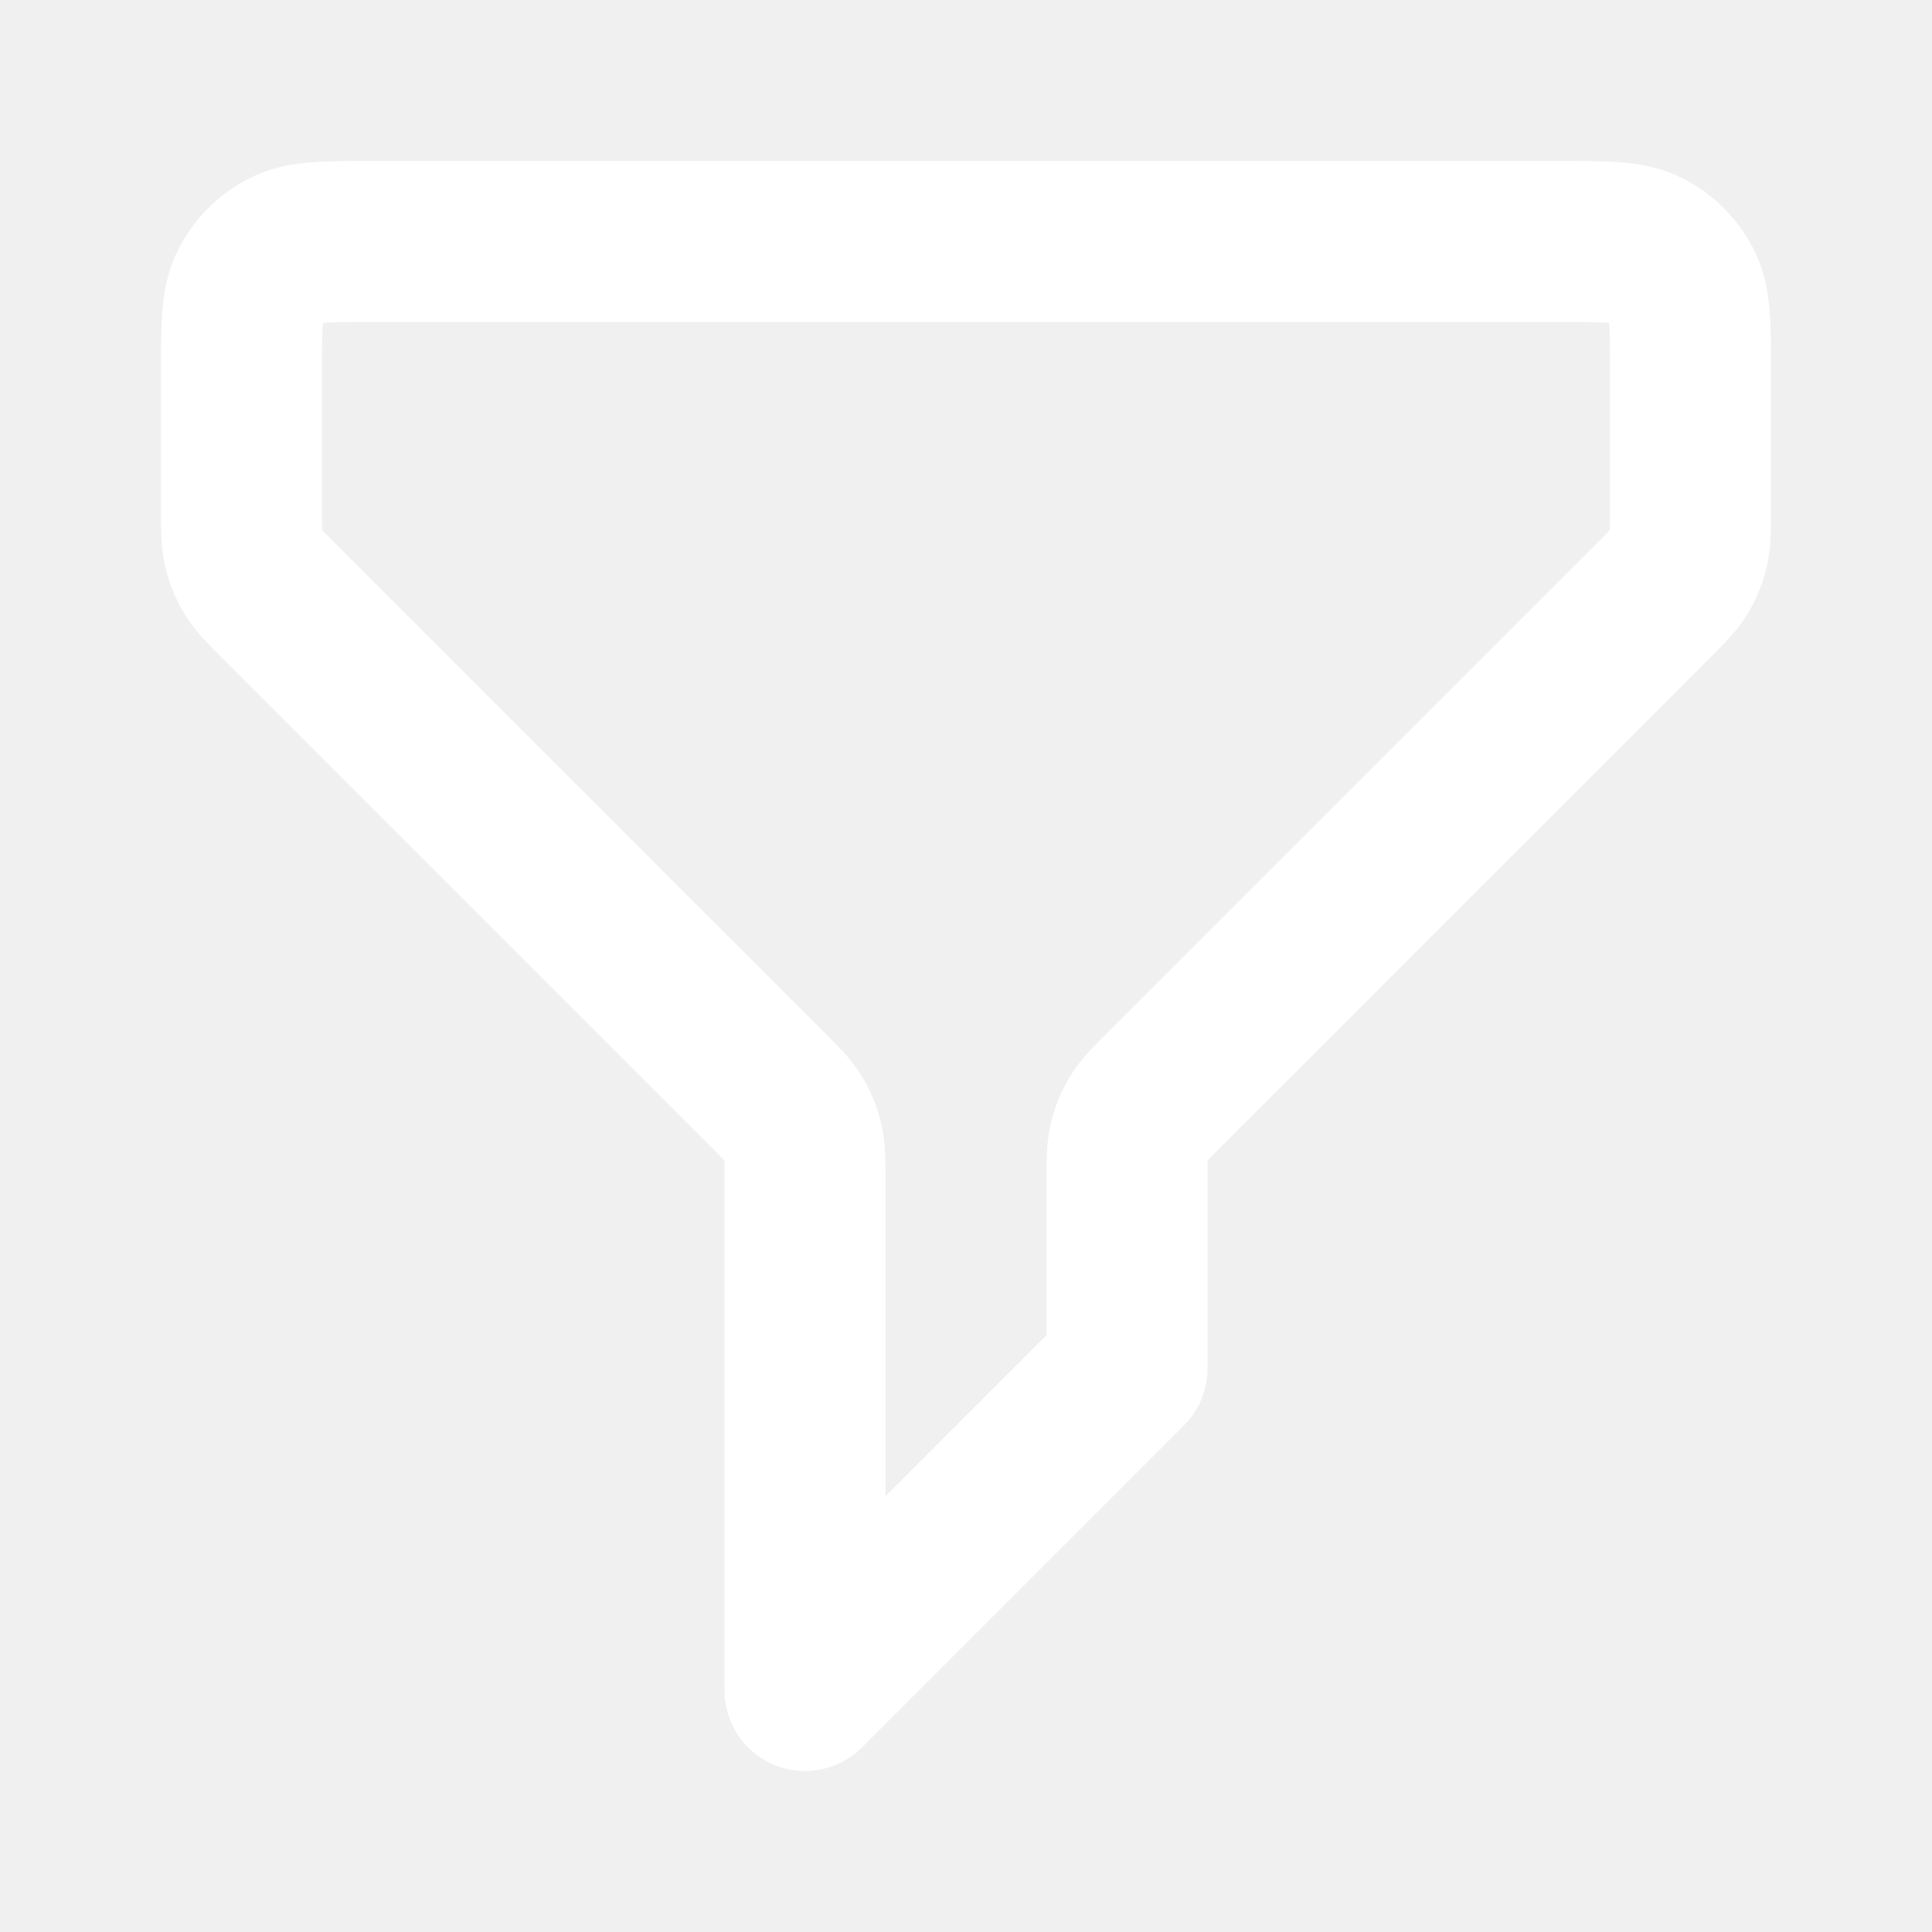
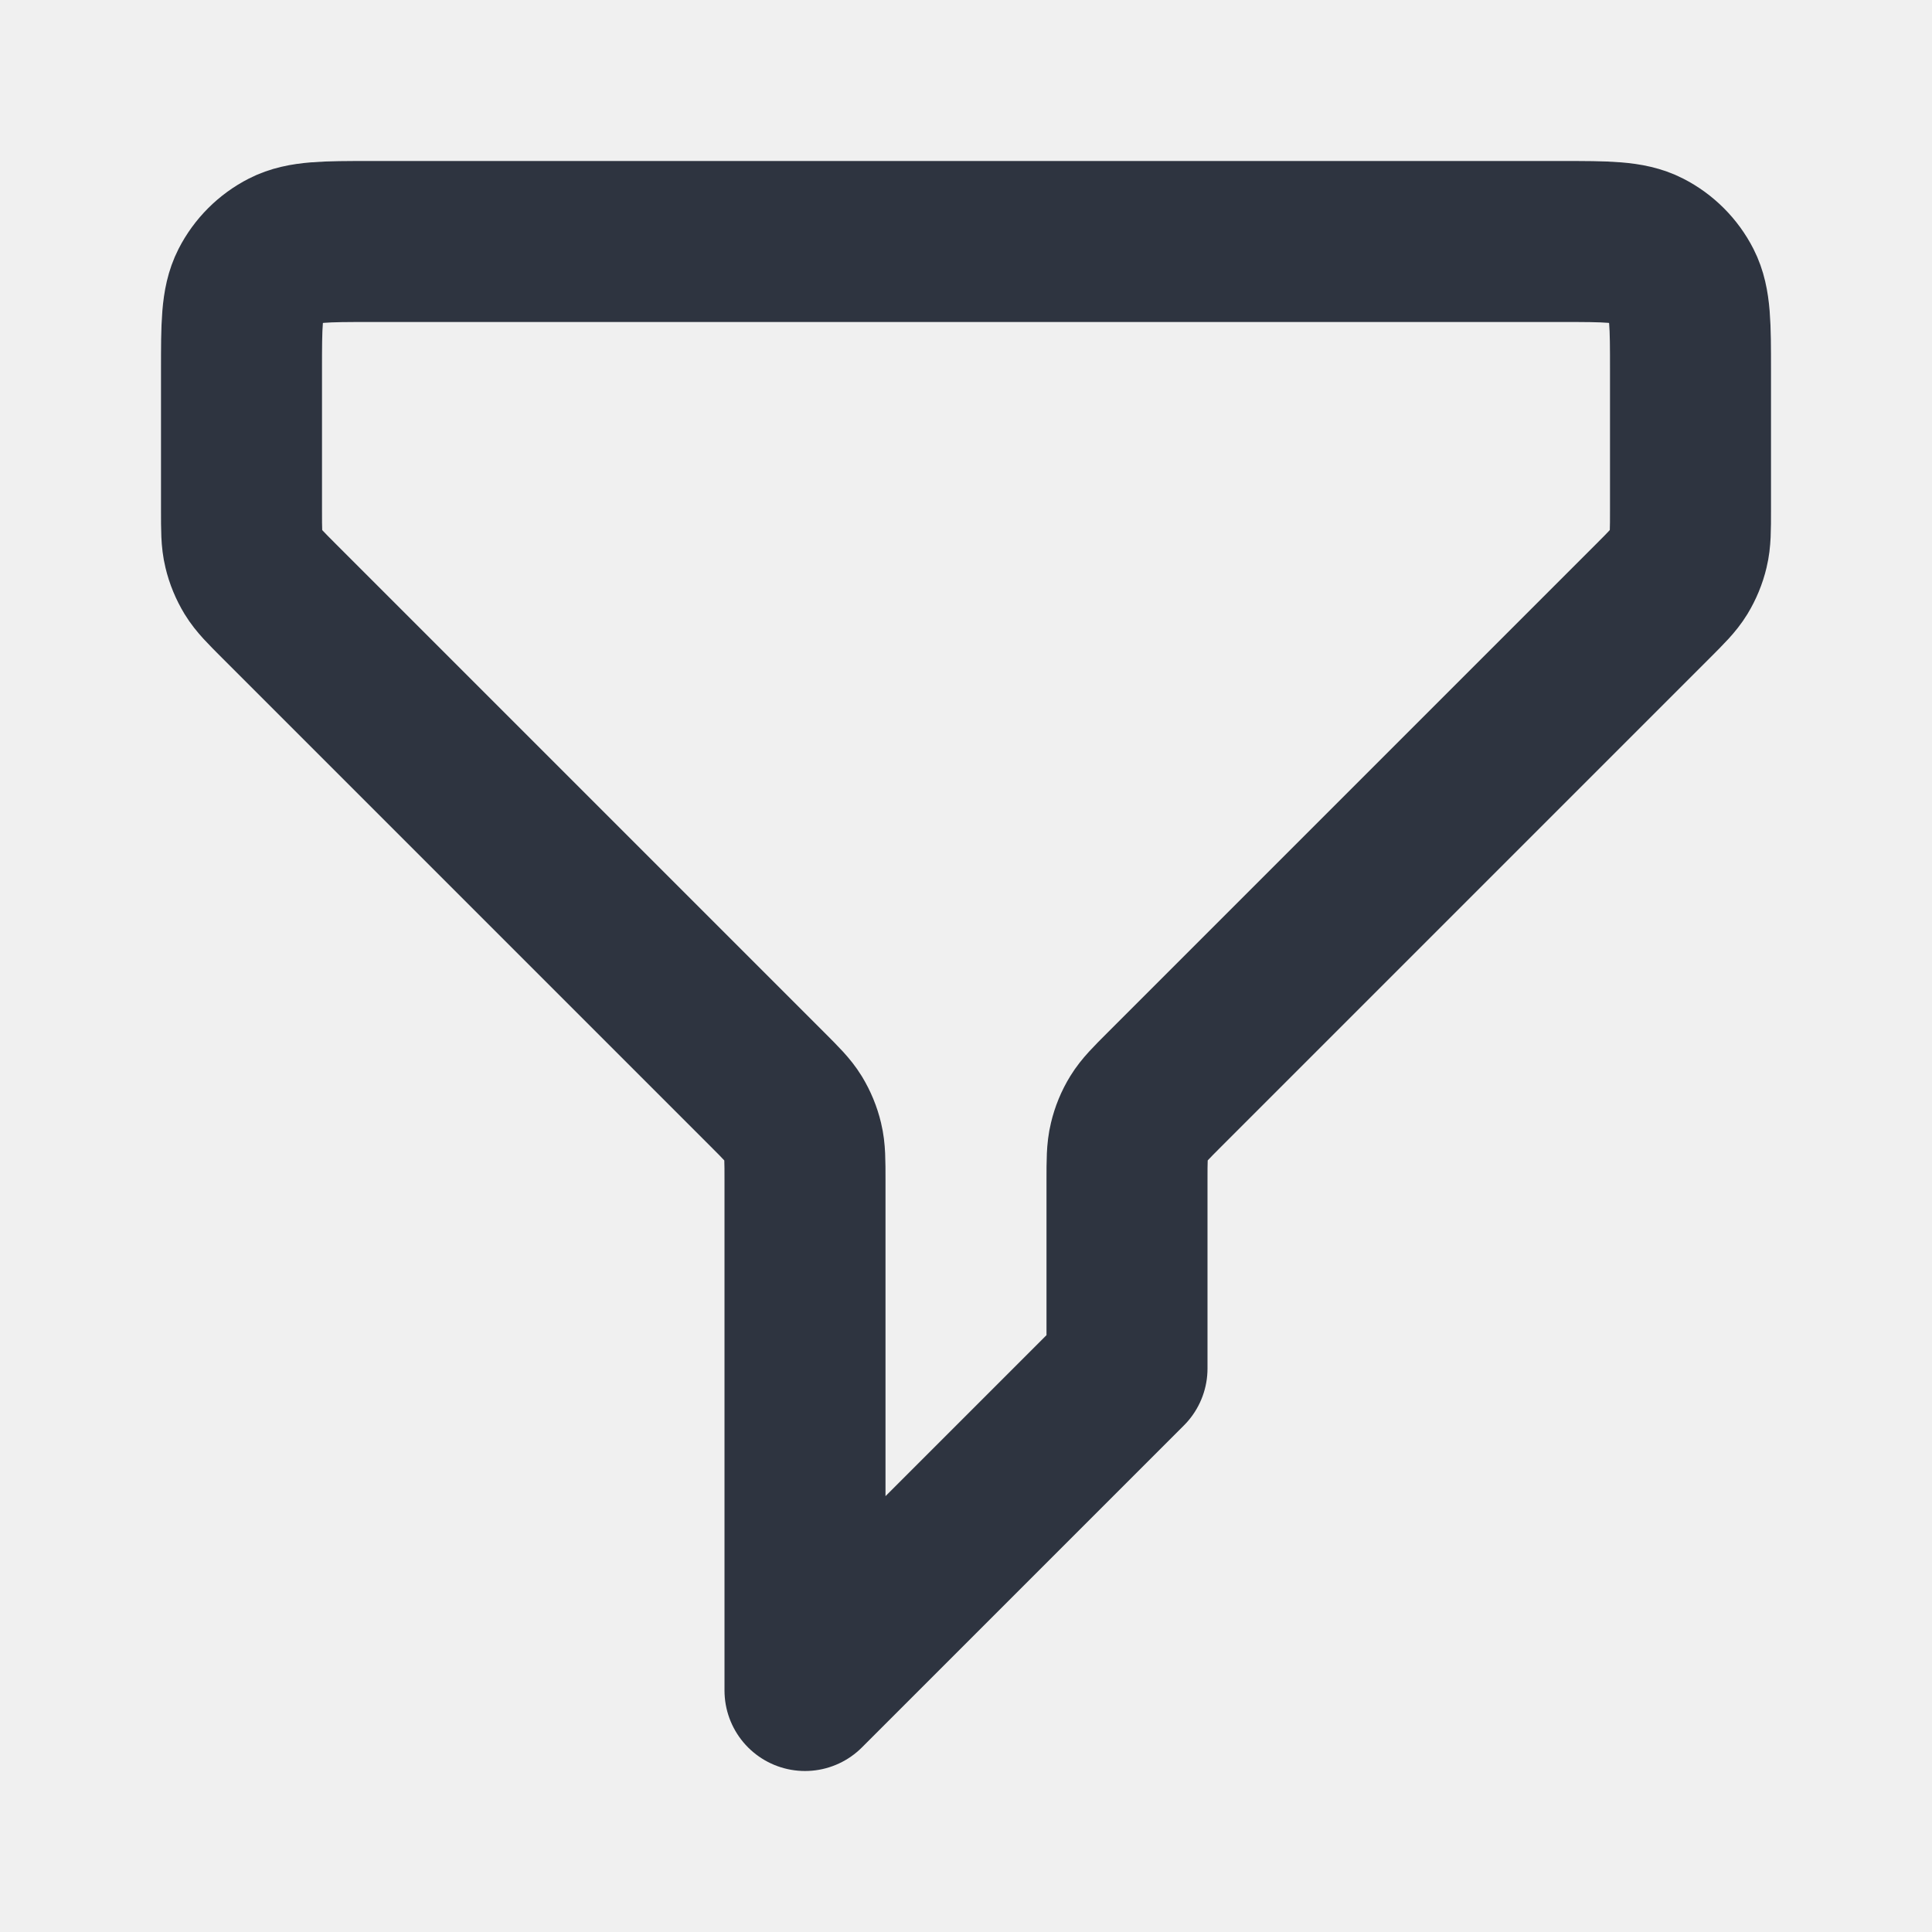
<svg xmlns="http://www.w3.org/2000/svg" width="800px" height="800px" viewBox="0 0 24 24" fill="none">
-   <path d="M3 4.6C3 4.04 3 3.76 3.109 3.546C3.205 3.358 3.358 3.205 3.546 3.109C3.76 3 4.04 3 4.6 3H19.4C19.96 3 20.24 3 20.454 3.109C20.642 3.205 20.795 3.358 20.891 3.546C21 3.76 21 4.04 21 4.6V6.337C21 6.582 21 6.704 20.972 6.819C20.948 6.921 20.907 7.019 20.853 7.108C20.791 7.209 20.704 7.296 20.531 7.469L14.469 13.531C14.296 13.704 14.209 13.791 14.147 13.892C14.092 13.981 14.052 14.079 14.028 14.181C14 14.296 14 14.418 14 14.663V17L10 21V14.663C10 14.418 10 14.296 9.972 14.181C9.948 14.079 9.907 13.981 9.853 13.892C9.791 13.791 9.704 13.704 9.531 13.531L3.469 7.469C3.296 7.296 3.209 7.209 3.147 7.108C3.093 7.019 3.052 6.921 3.028 6.819C3 6.704 3 6.582 3 6.337V4.6Z" stroke="#ffffff" stroke-width="2" stroke-linecap="round" stroke-linejoin="round" />
+   <path d="M3 4.6C3 4.04 3 3.76 3.109 3.546C3.205 3.358 3.358 3.205 3.546 3.109C3.76 3 4.04 3 4.6 3H19.4C19.96 3 20.24 3 20.454 3.109C20.642 3.205 20.795 3.358 20.891 3.546C21 3.76 21 4.04 21 4.6V6.337C21 6.582 21 6.704 20.972 6.819C20.948 6.921 20.907 7.019 20.853 7.108C20.791 7.209 20.704 7.296 20.531 7.469L14.469 13.531C14.296 13.704 14.209 13.791 14.147 13.892C14.092 13.981 14.052 14.079 14.028 14.181C14 14.296 14 14.418 14 14.663V17L10 21V14.663C10 14.418 10 14.296 9.972 14.181C9.948 14.079 9.907 13.981 9.853 13.892C9.791 13.791 9.704 13.704 9.531 13.531L3.469 7.469C3.296 7.296 3.209 7.209 3.147 7.108C3.093 7.019 3.052 6.921 3.028 6.819C3 6.704 3 6.582 3 6.337V4.6Z" stroke="#2e3440" stroke-width="2" stroke-linecap="round" stroke-linejoin="round" />
</svg>
